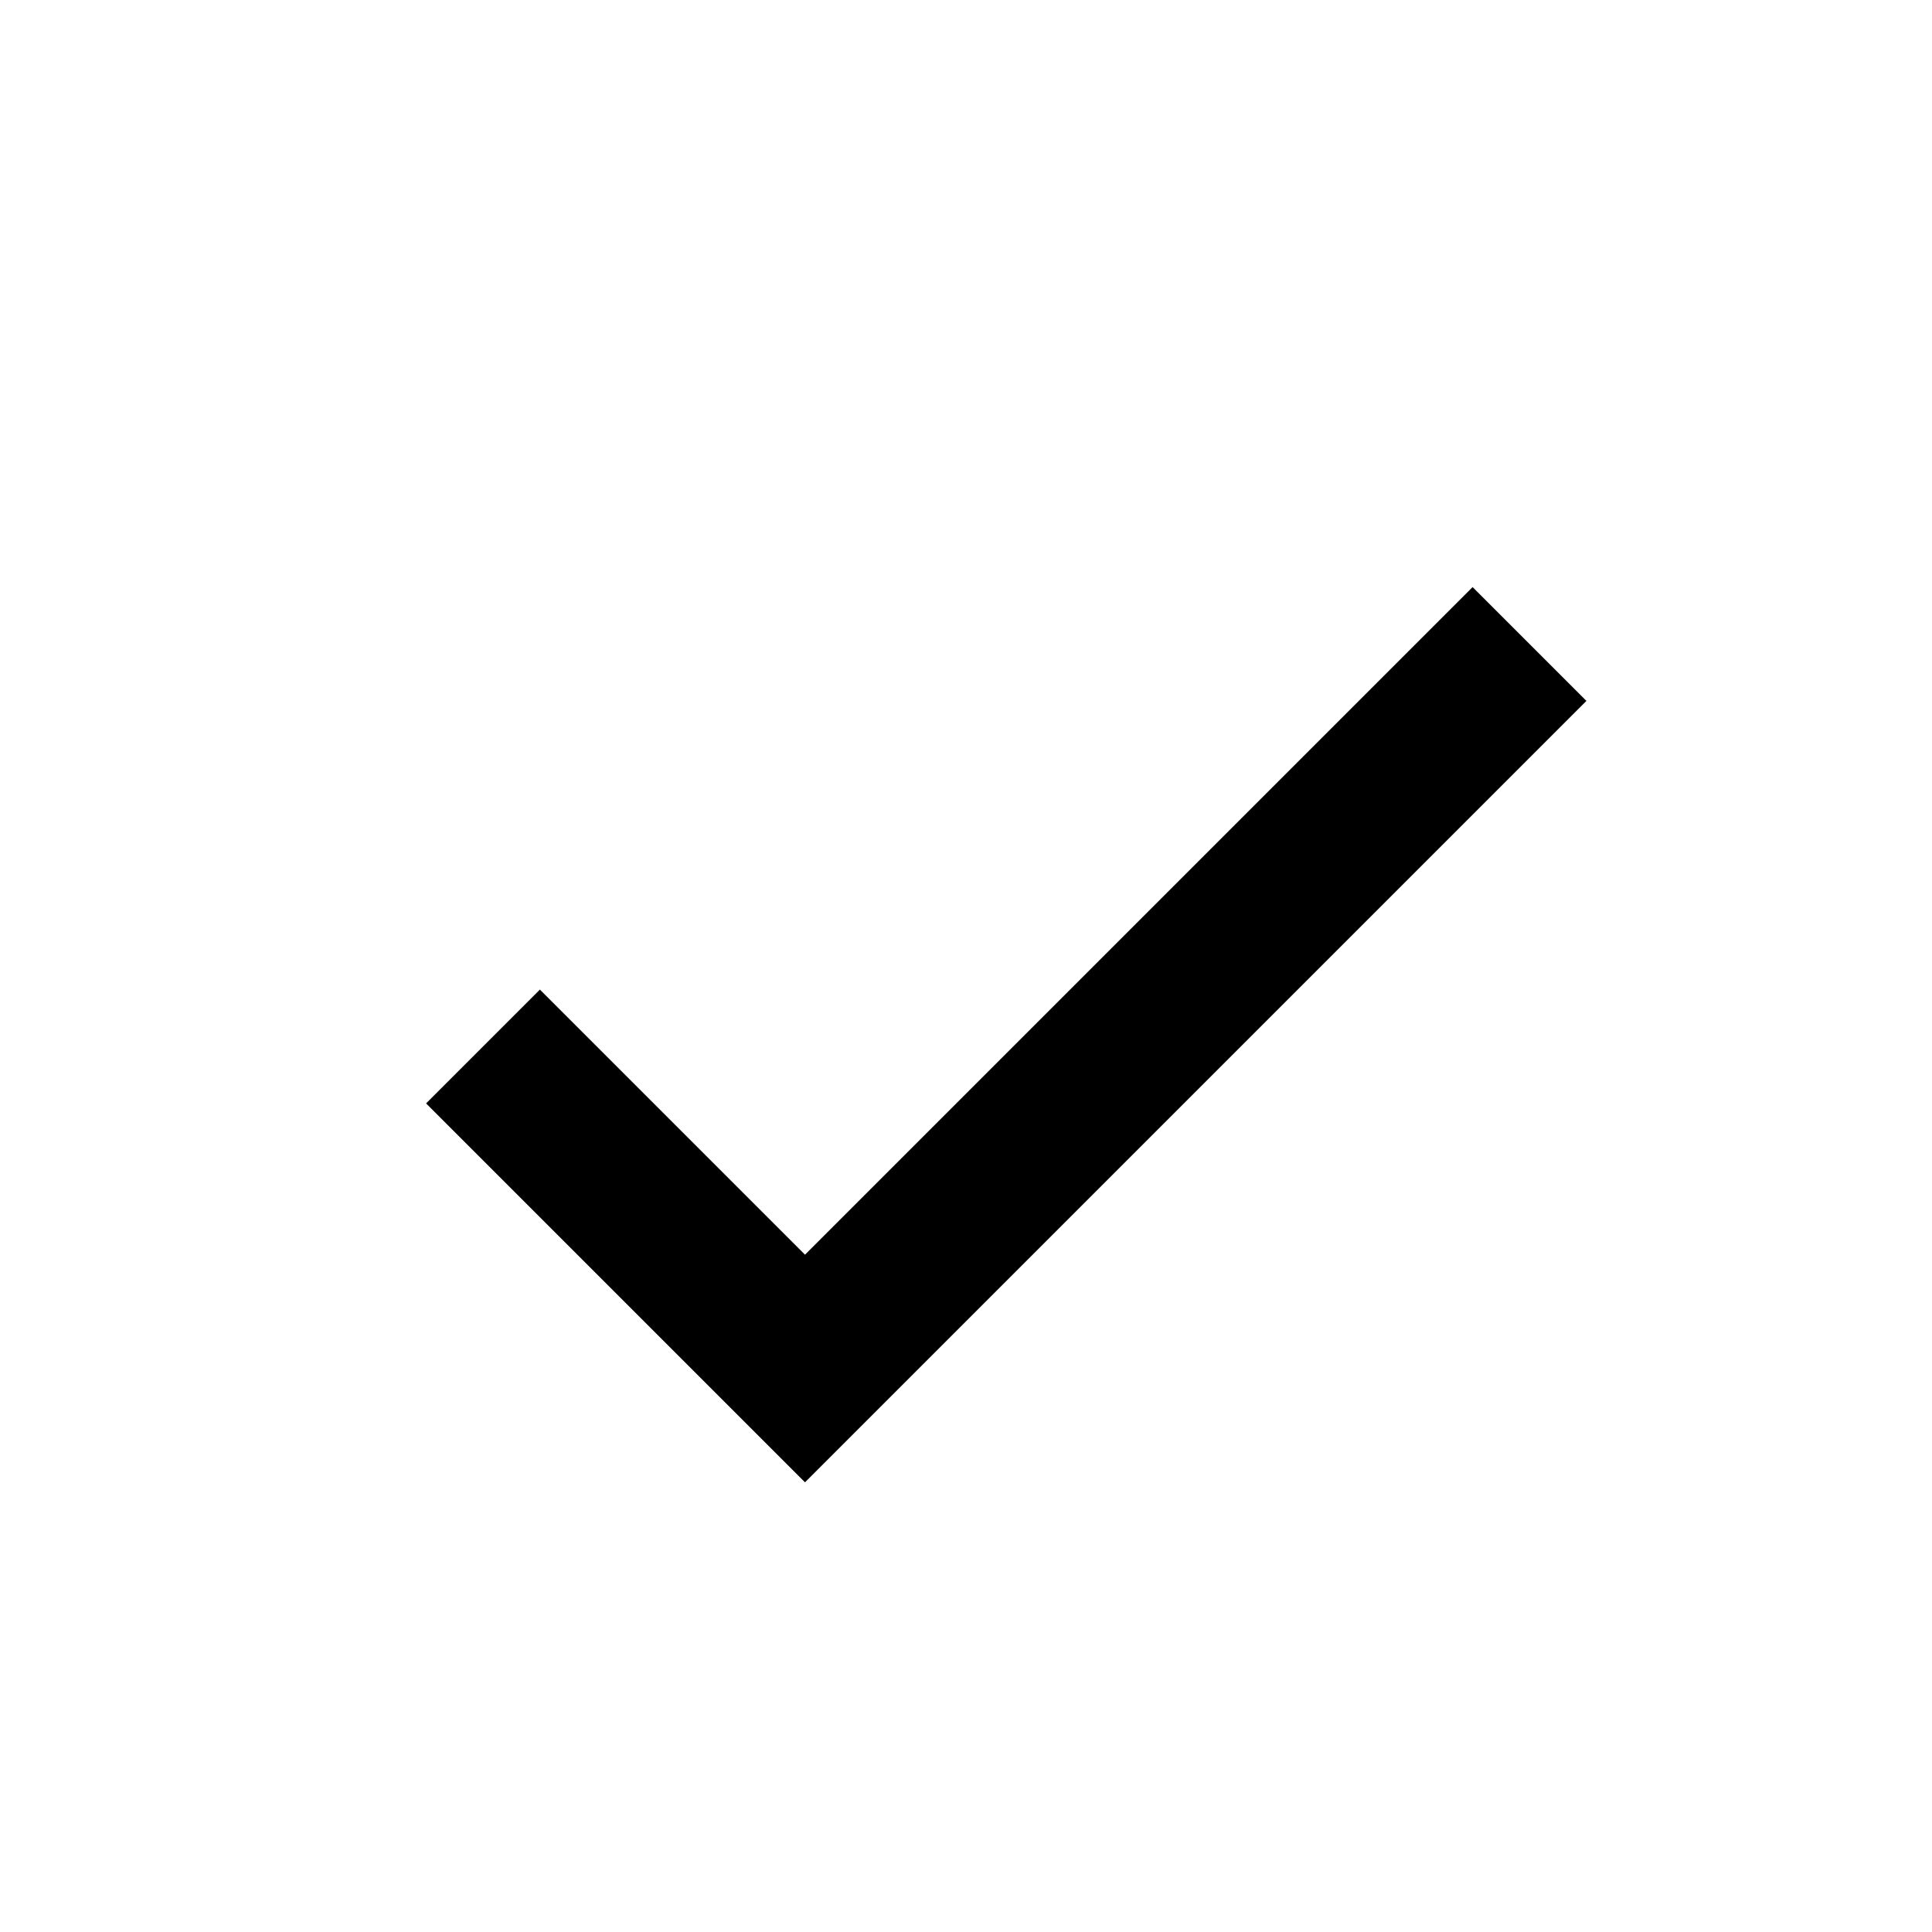
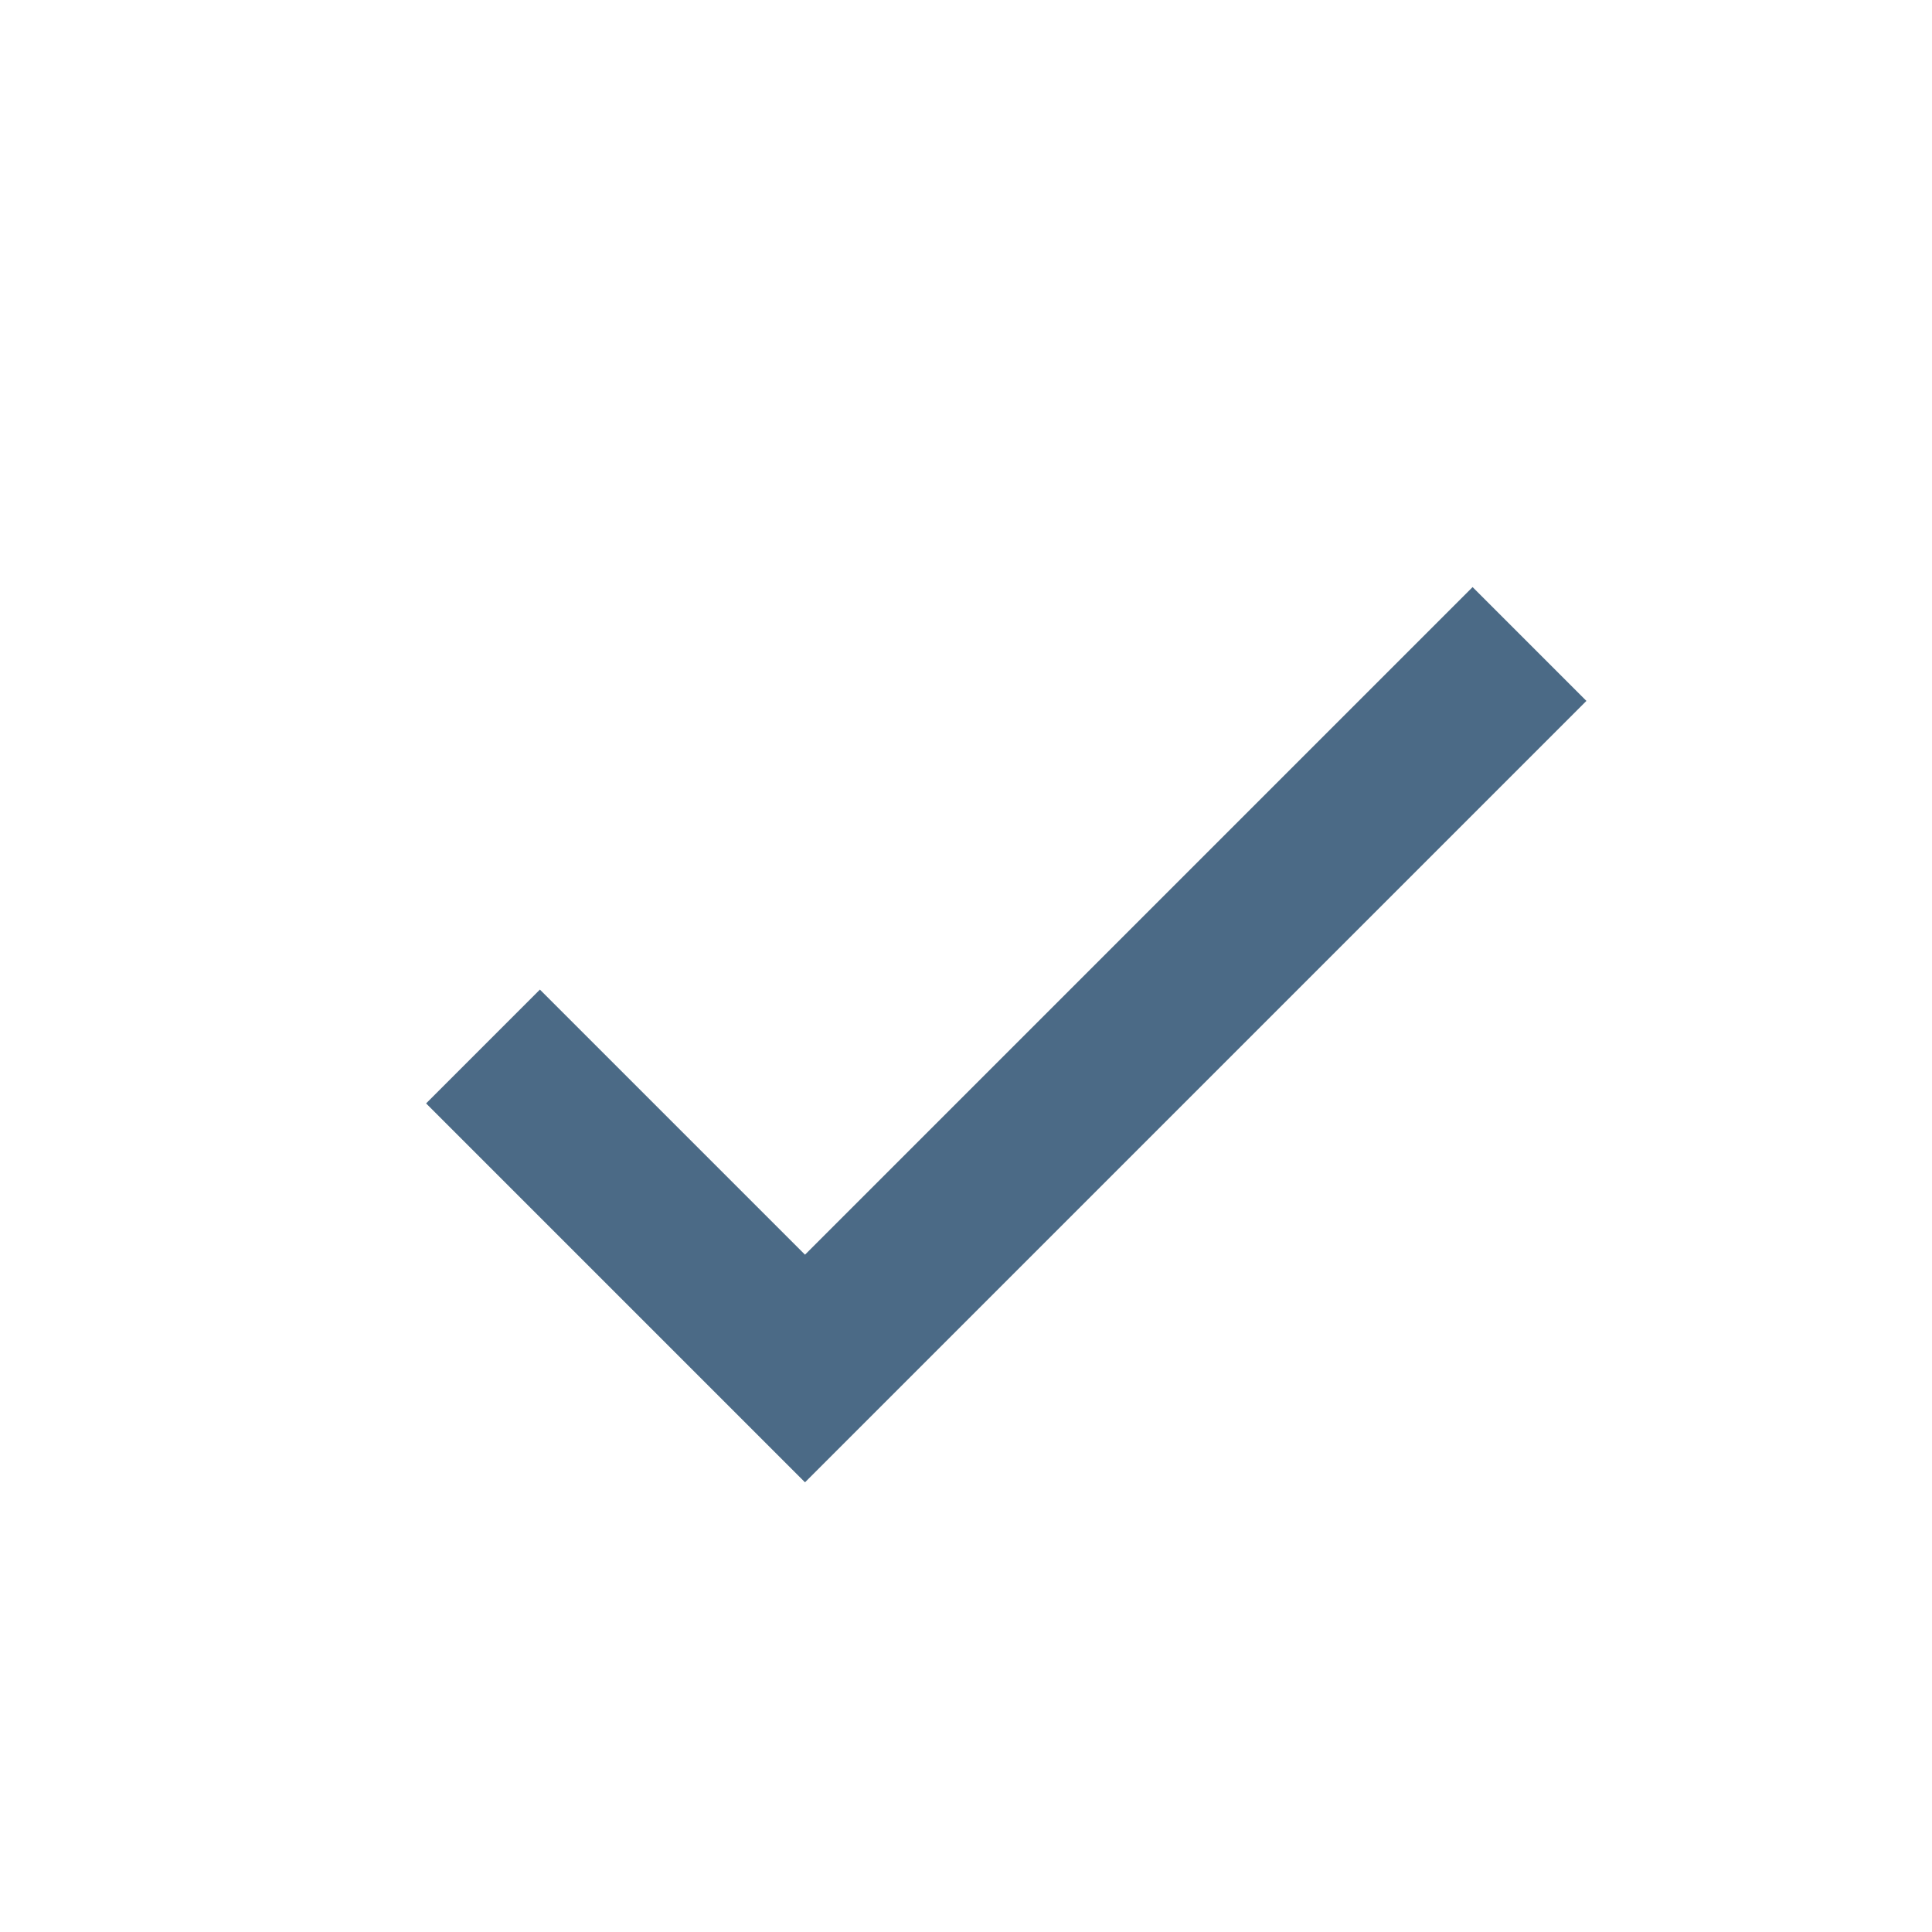
<svg xmlns="http://www.w3.org/2000/svg" width="24" height="24" viewBox="0 0 24 24" fill="none">
-   <path d="M10 15.586L6.707 12.293L5.293 13.707L10 18.414L19.707 8.707L18.293 7.293L10 15.586Z" fill="black" />
+   <path d="M10 15.586L6.707 12.293L5.293 13.707L10 18.414L19.707 8.707L18.293 7.293L10 15.586Z" fill="#4B6A86" />
</svg>
